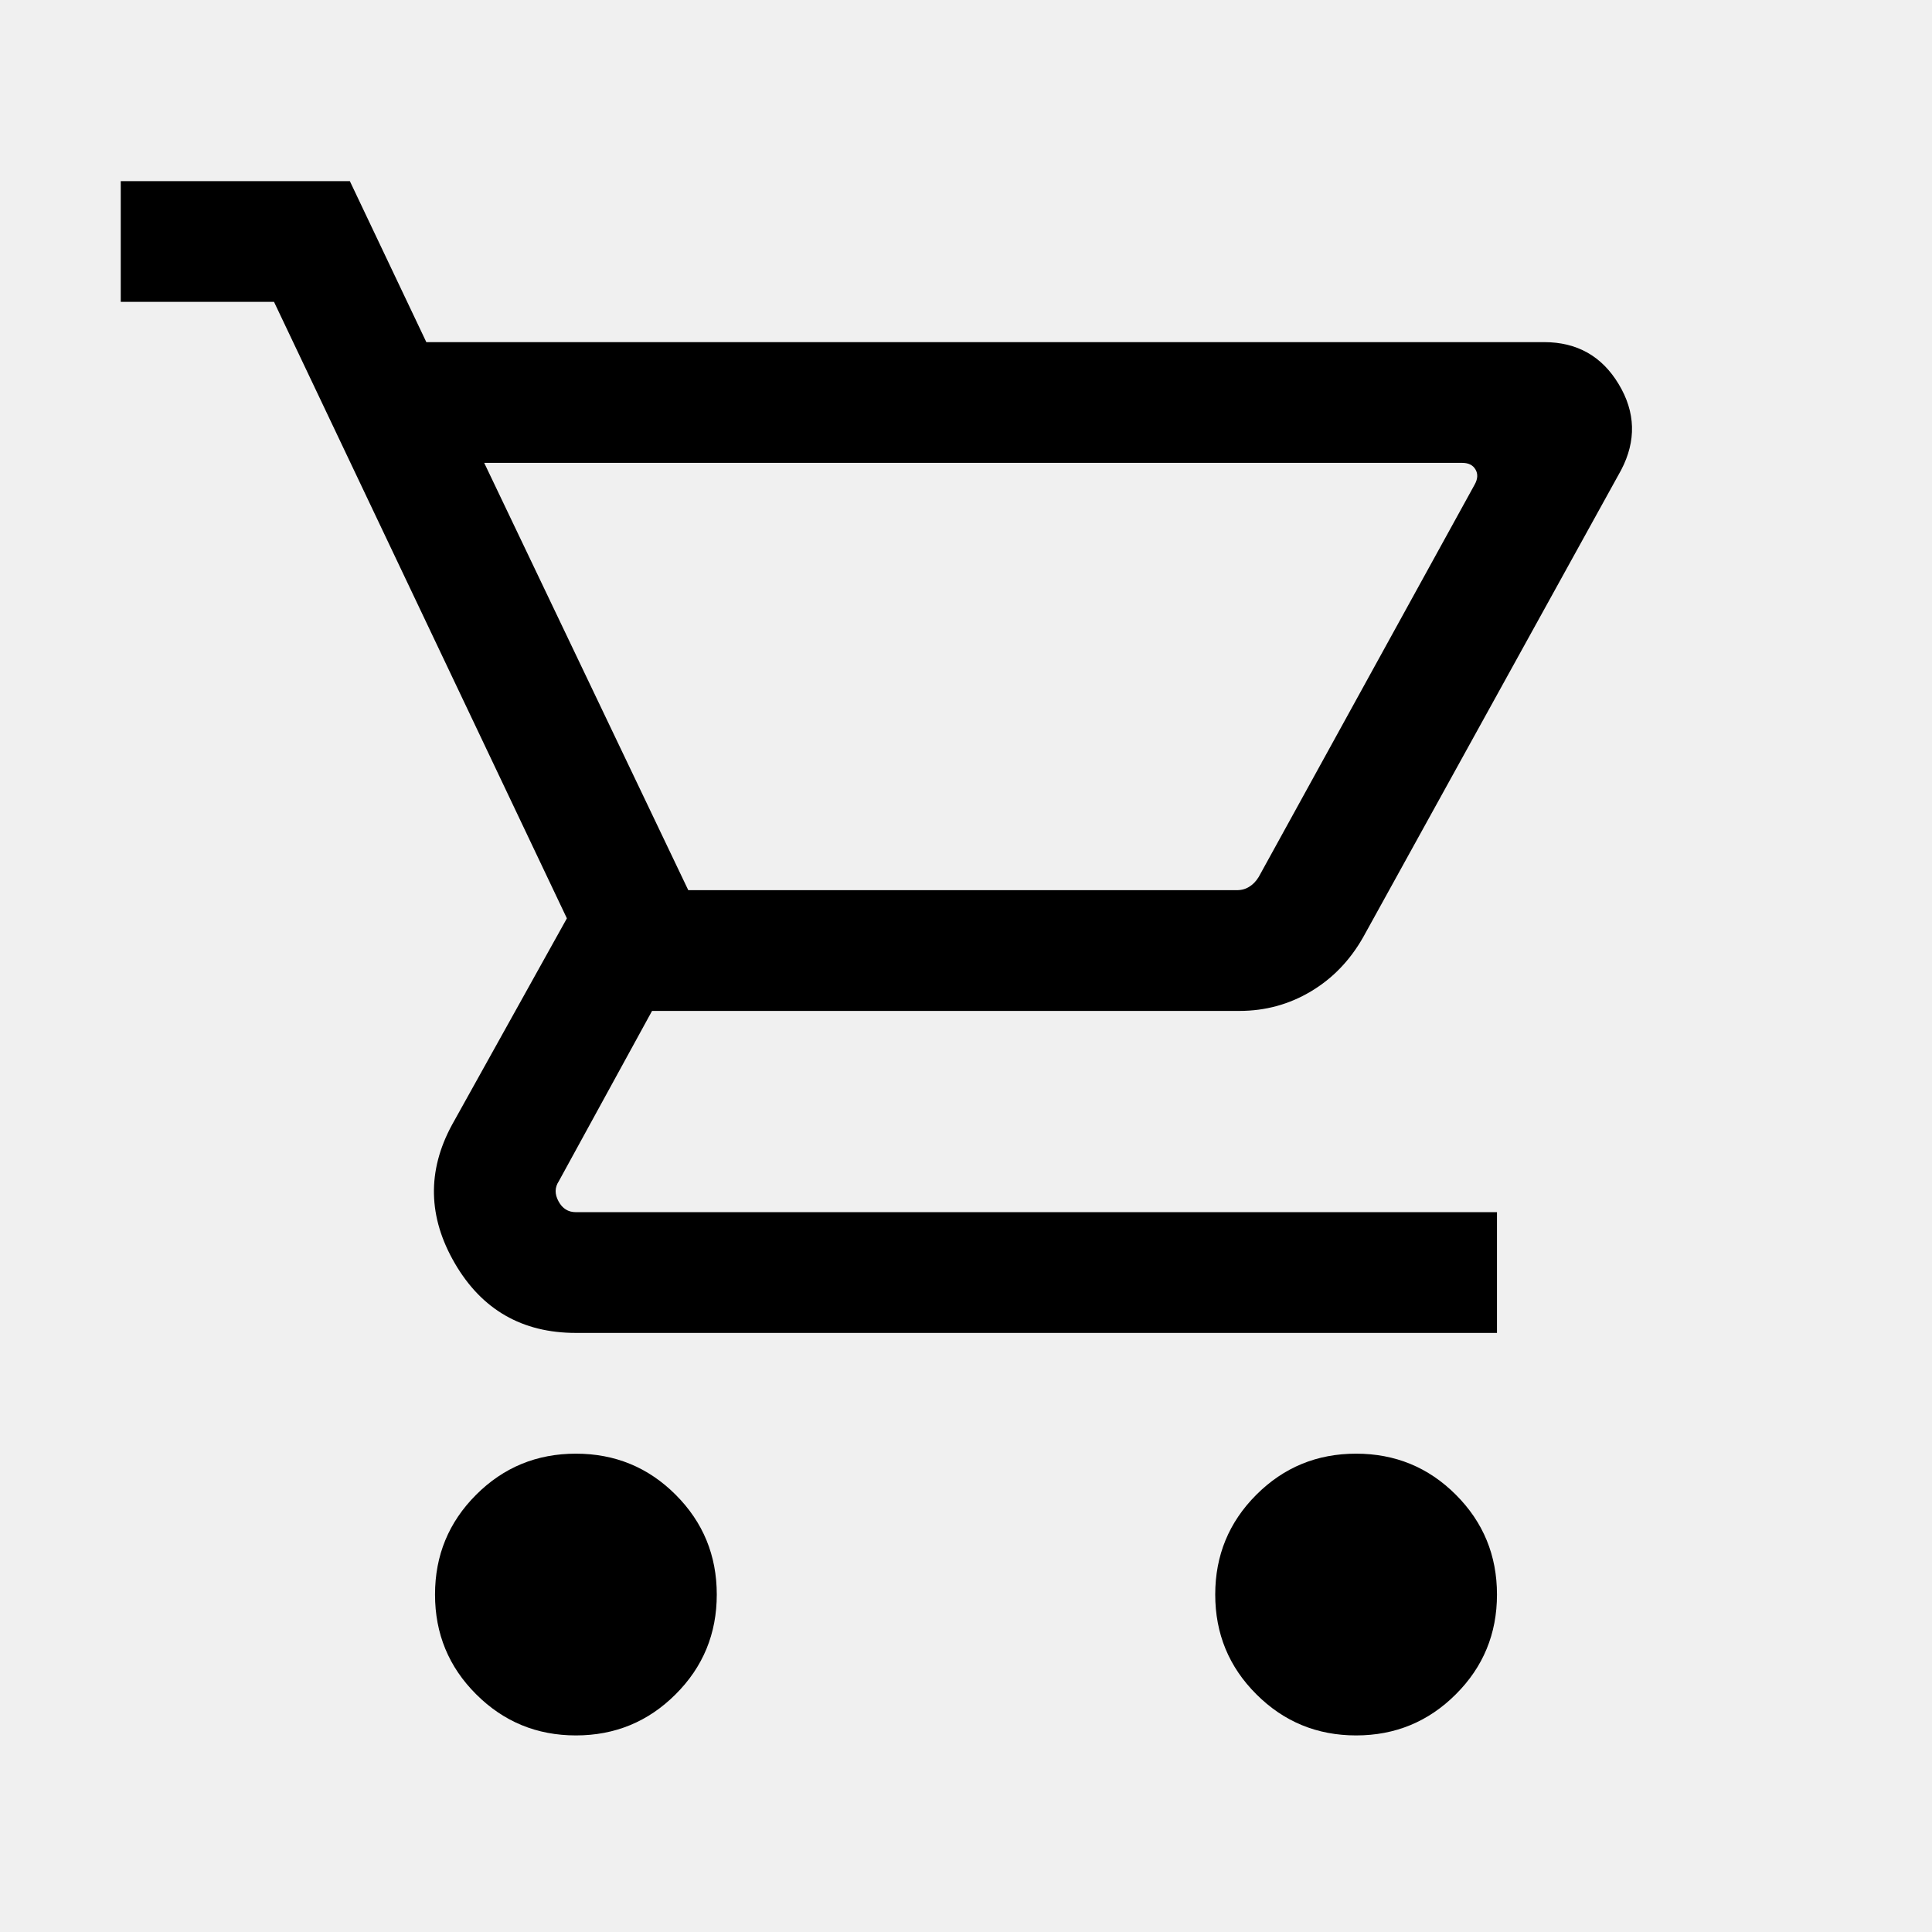
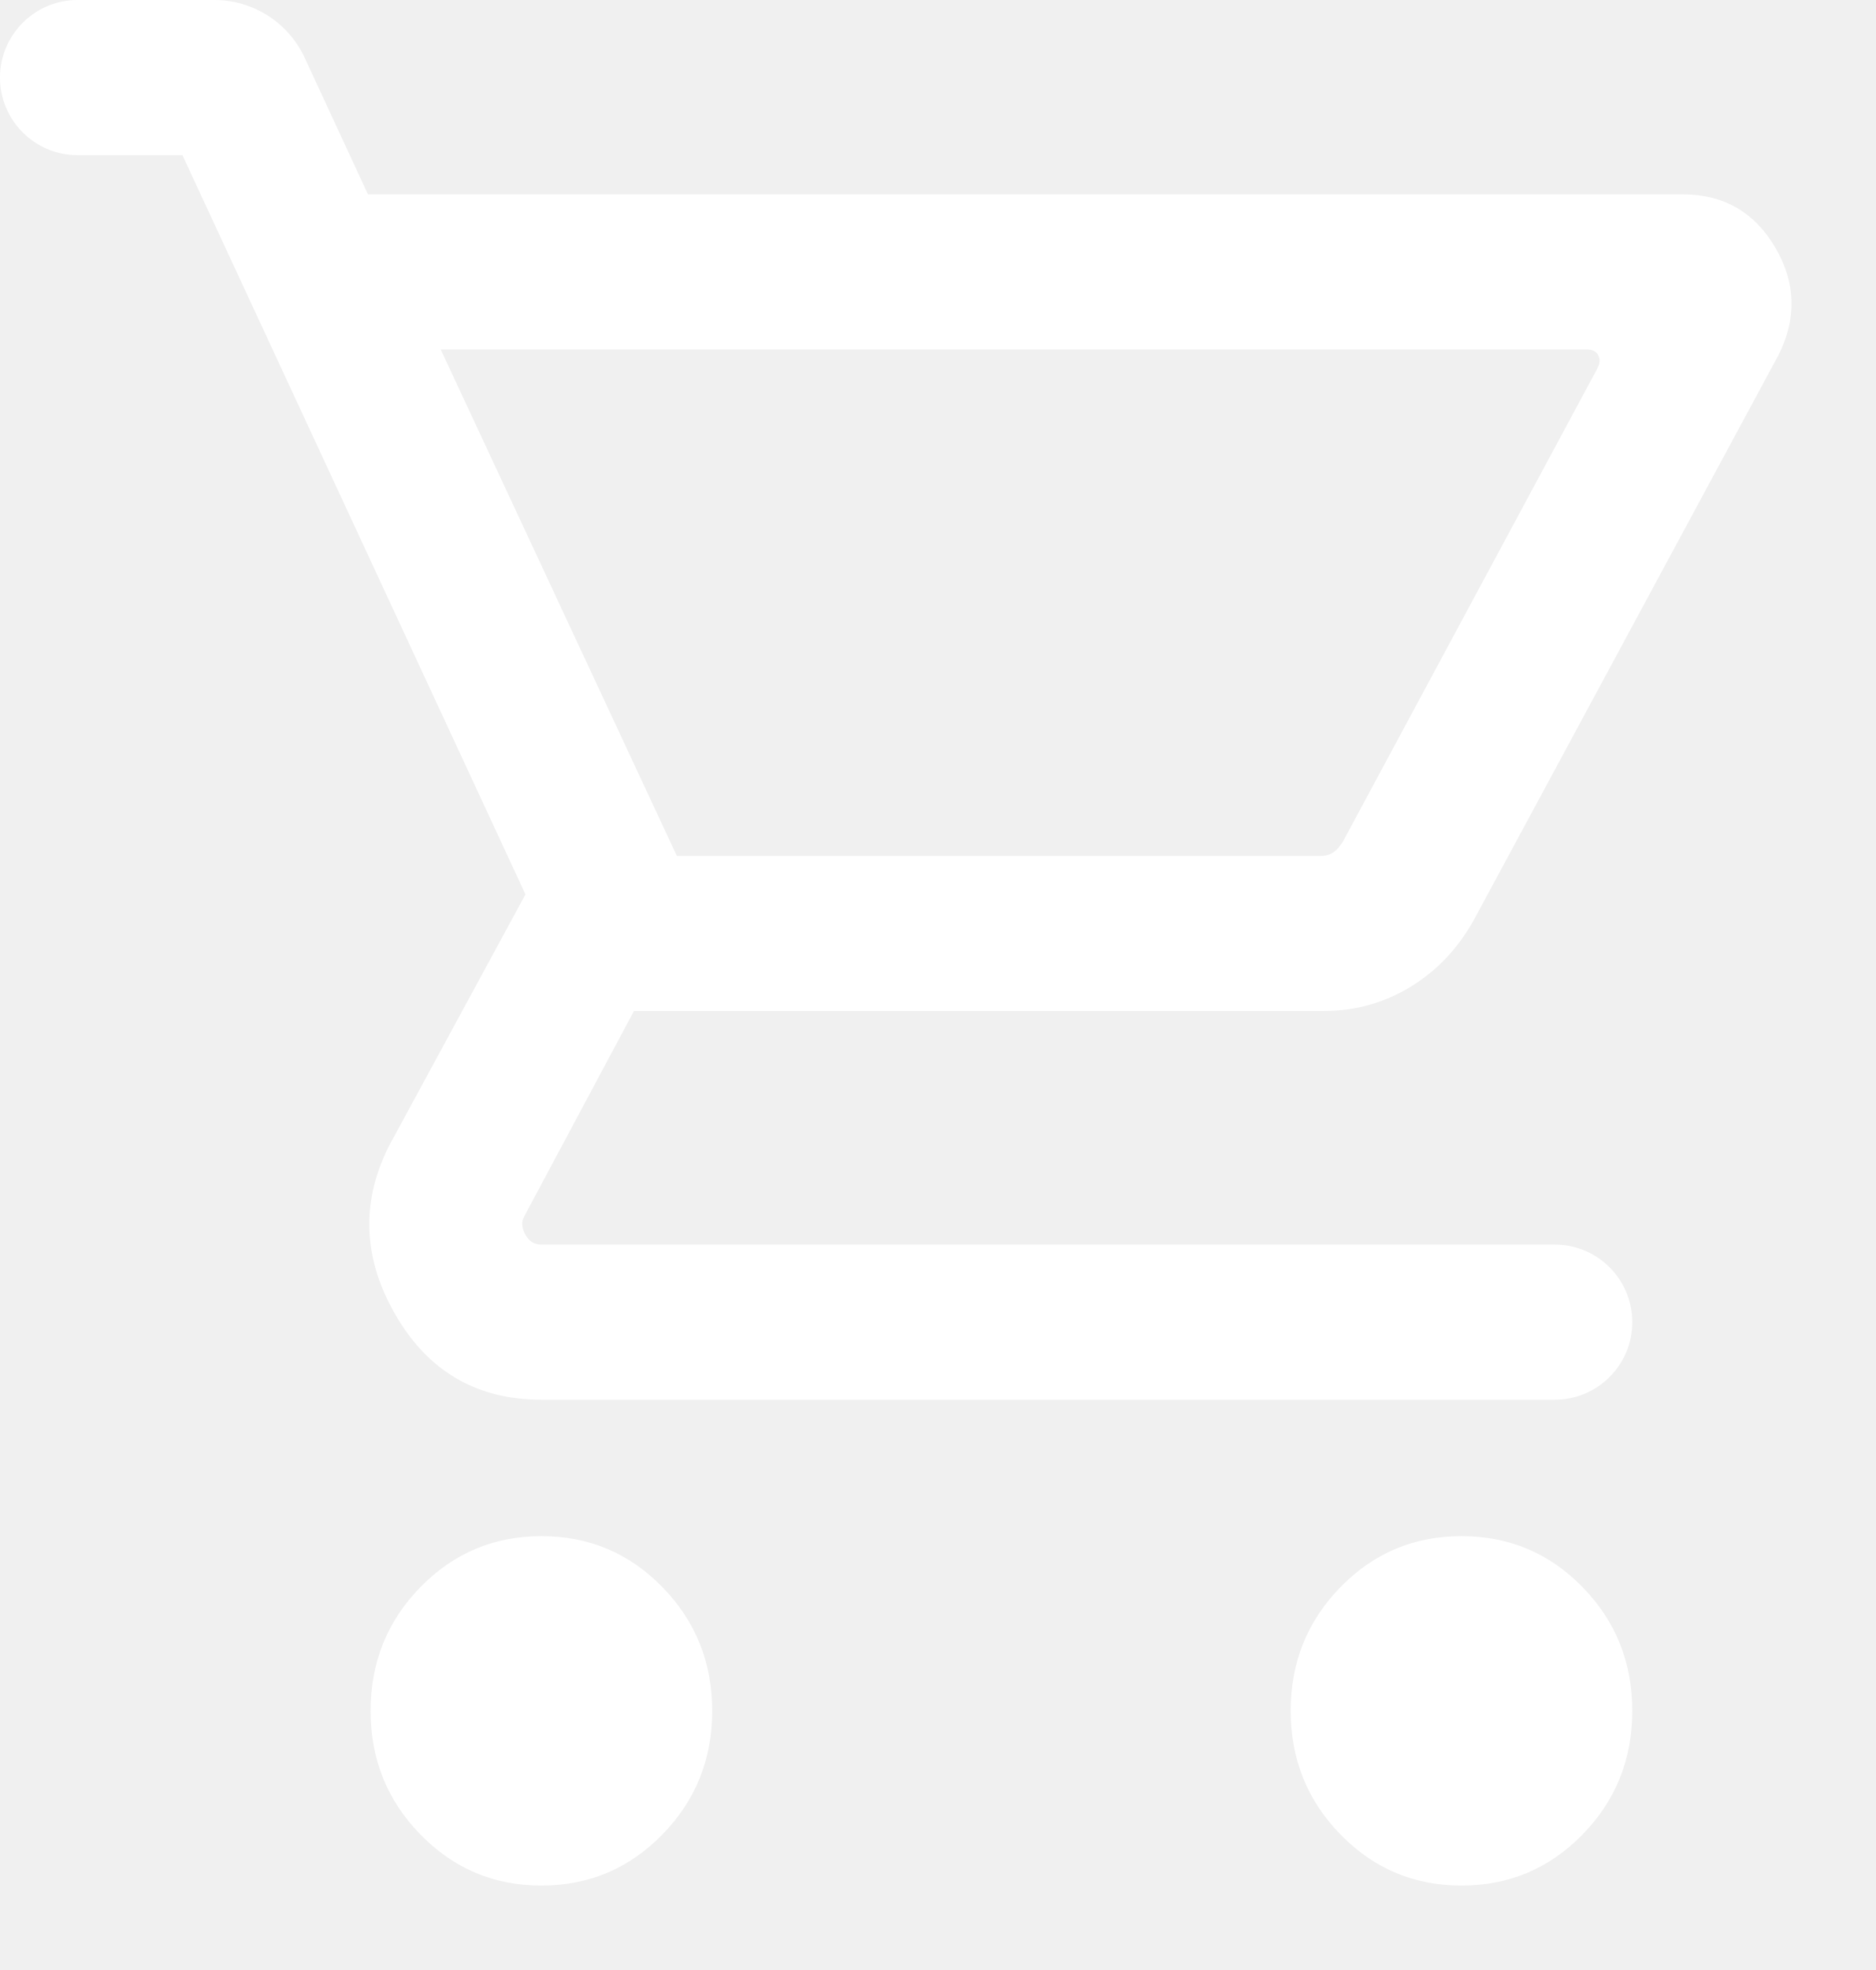
- <svg xmlns="http://www.w3.org/2000/svg" width="24" height="24" viewBox="0 0 24 24" fill="none">
-   <path d="M5.915 21.047C5.574 20.707 5.404 20.294 5.404 19.808C5.404 19.322 5.574 18.909 5.915 18.568C6.255 18.228 6.668 18.058 7.154 18.058C7.64 18.058 8.053 18.228 8.393 18.568C8.734 18.909 8.904 19.322 8.904 19.808C8.904 20.294 8.734 20.707 8.393 21.047C8.053 21.387 7.64 21.558 7.154 21.558C6.668 21.558 6.255 21.387 5.915 21.047ZM15.607 21.047C15.266 20.707 15.096 20.294 15.096 19.808C15.096 19.322 15.266 18.909 15.607 18.568C15.947 18.228 16.36 18.058 16.846 18.058C17.332 18.058 17.745 18.228 18.085 18.568C18.426 18.909 18.596 19.322 18.596 19.808C18.596 20.294 18.426 20.707 18.085 21.047C17.745 21.387 17.332 21.558 16.846 21.558C16.36 21.558 15.947 21.387 15.607 21.047ZM6.015 5.75L8.55 11.058H15.367C15.425 11.058 15.476 11.043 15.521 11.014C15.566 10.986 15.604 10.946 15.636 10.894L18.319 6.019C18.358 5.949 18.361 5.886 18.329 5.832C18.297 5.777 18.242 5.75 18.165 5.75H6.015ZM5.296 4.25H19.181C19.59 4.25 19.899 4.424 20.108 4.772C20.318 5.12 20.328 5.476 20.139 5.838L16.934 11.642C16.77 11.931 16.554 12.155 16.284 12.316C16.014 12.477 15.718 12.558 15.396 12.558H8.1L6.942 14.673C6.891 14.75 6.889 14.833 6.938 14.923C6.986 15.013 7.058 15.058 7.154 15.058H18.596V16.558H7.154C6.487 16.558 5.986 16.27 5.651 15.695C5.316 15.12 5.304 14.546 5.615 13.973L7.042 11.408L3.404 3.75H1.5V2.25H4.346L5.296 4.25Z" fill="currentColor" />
+ <svg xmlns="http://www.w3.org/2000/svg" width="20" height="21" viewBox="0 0 20 21" fill="none">
+   <path d="M5.772 16.4C6.27 16.4 6.695 16.578 7.044 16.936C7.393 17.293 7.568 17.728 7.568 18.238C7.568 18.747 7.393 19.181 7.044 19.538C6.695 19.896 6.27 20.075 5.772 20.075C5.273 20.075 4.849 19.896 4.5 19.538C4.151 19.181 3.976 18.747 3.976 18.238C3.976 17.728 4.151 17.293 4.5 16.936C4.849 16.579 5.274 16.4 5.772 16.4ZM15.581 16.4C16.08 16.4 16.505 16.578 16.854 16.936C17.203 17.293 17.377 17.728 17.377 18.238C17.377 18.747 17.203 19.181 16.854 19.538C16.505 19.896 16.08 20.075 15.581 20.075C15.083 20.075 14.658 19.896 14.309 19.538C13.96 19.181 13.786 18.747 13.785 18.238C13.785 17.728 13.96 17.293 14.309 16.936C14.658 16.578 15.083 16.4 15.581 16.4ZM2.284 0.025C2.688 0.025 3.055 0.259 3.225 0.625L3.907 2.097H17.944C18.366 2.097 18.688 2.282 18.904 2.65C19.121 3.018 19.131 3.395 18.936 3.779L18.935 3.78L15.693 9.791C15.525 10.094 15.302 10.329 15.025 10.498C14.748 10.667 14.444 10.752 14.114 10.752H6.744L5.58 12.93L5.552 12.987C5.534 13.042 5.542 13.102 5.575 13.166C5.598 13.209 5.626 13.241 5.657 13.261C5.689 13.281 5.727 13.292 5.772 13.292H16.575C17.018 13.292 17.377 13.651 17.377 14.094C17.377 14.537 17.018 14.896 16.575 14.896H5.772C5.088 14.896 4.573 14.593 4.23 13.989C3.886 13.387 3.873 12.783 4.193 12.182H4.194L5.63 9.535L1.961 1.629H0.827C0.385 1.629 0.025 1.27 0.025 0.827C0.025 0.385 0.385 0.025 0.827 0.025H2.284ZM7.2 9.149H14.084C14.138 9.149 14.186 9.135 14.227 9.108C14.248 9.094 14.267 9.077 14.285 9.058L14.335 8.991L17.05 3.943L17.071 3.894C17.08 3.863 17.082 3.835 17.075 3.81L17.06 3.773C17.033 3.726 16.987 3.7 16.916 3.7H4.659L7.2 9.149Z" fill="white" stroke="white" stroke-width="0.05" />
</svg>
